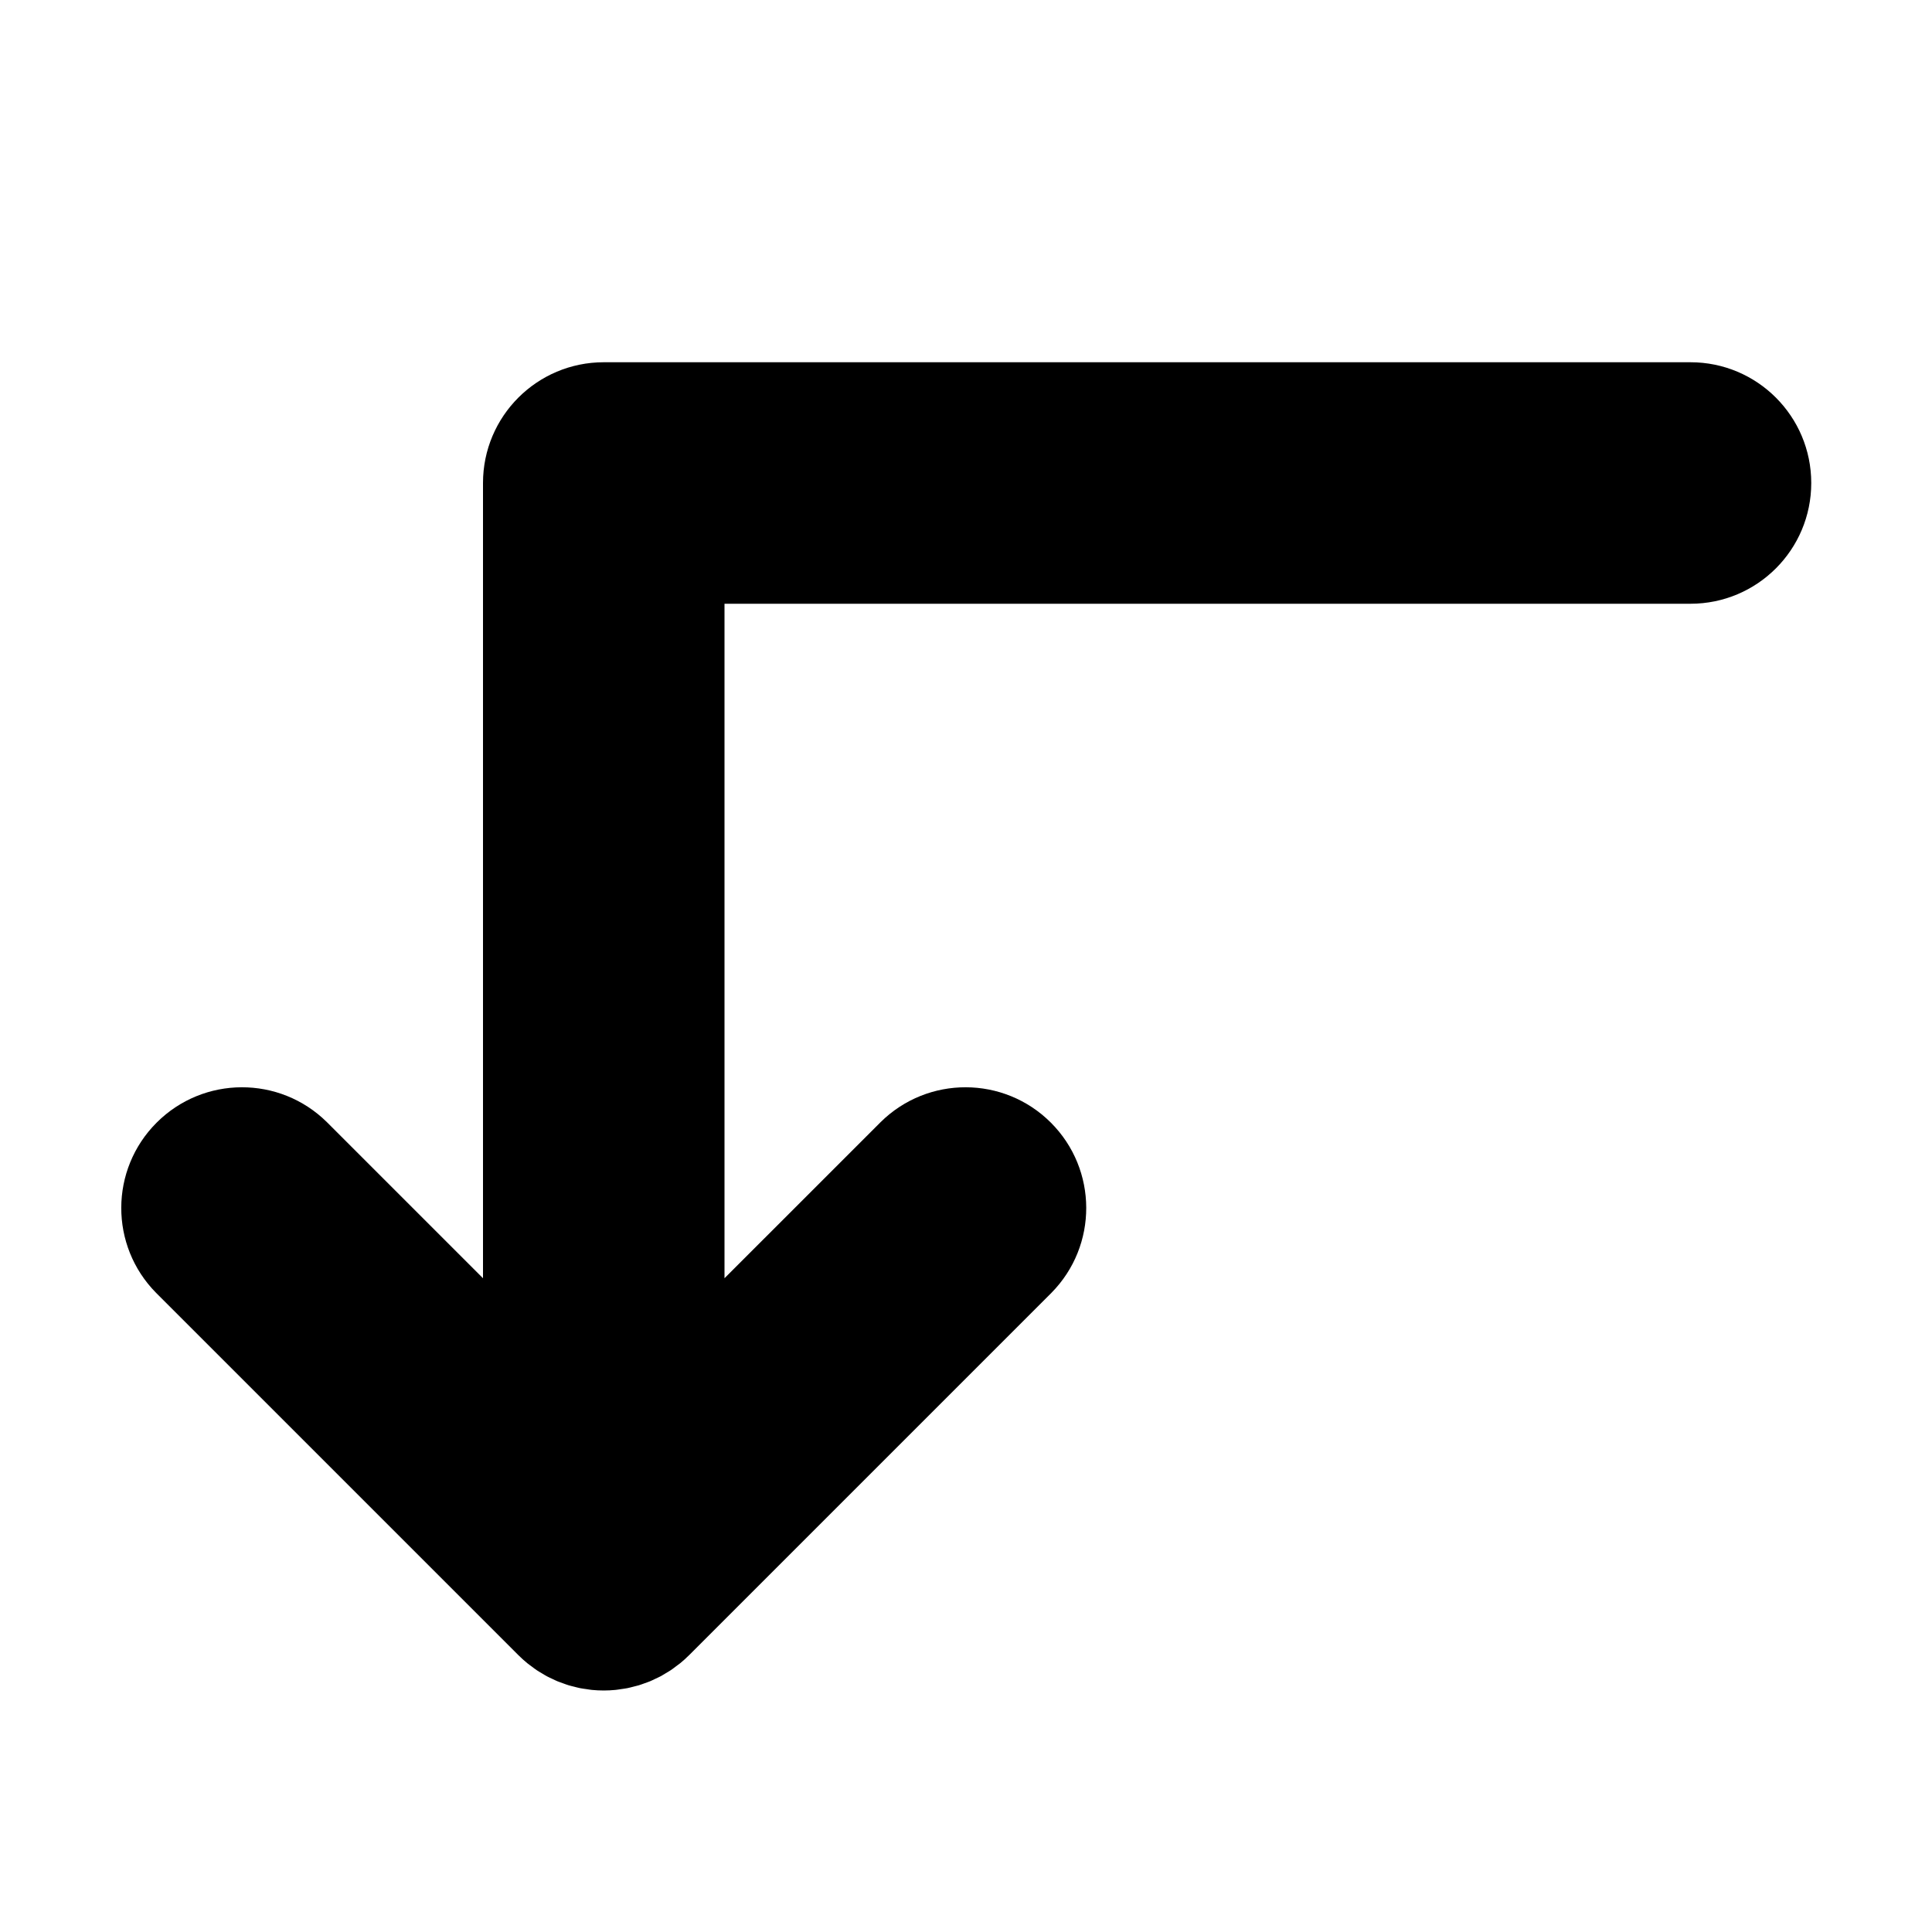
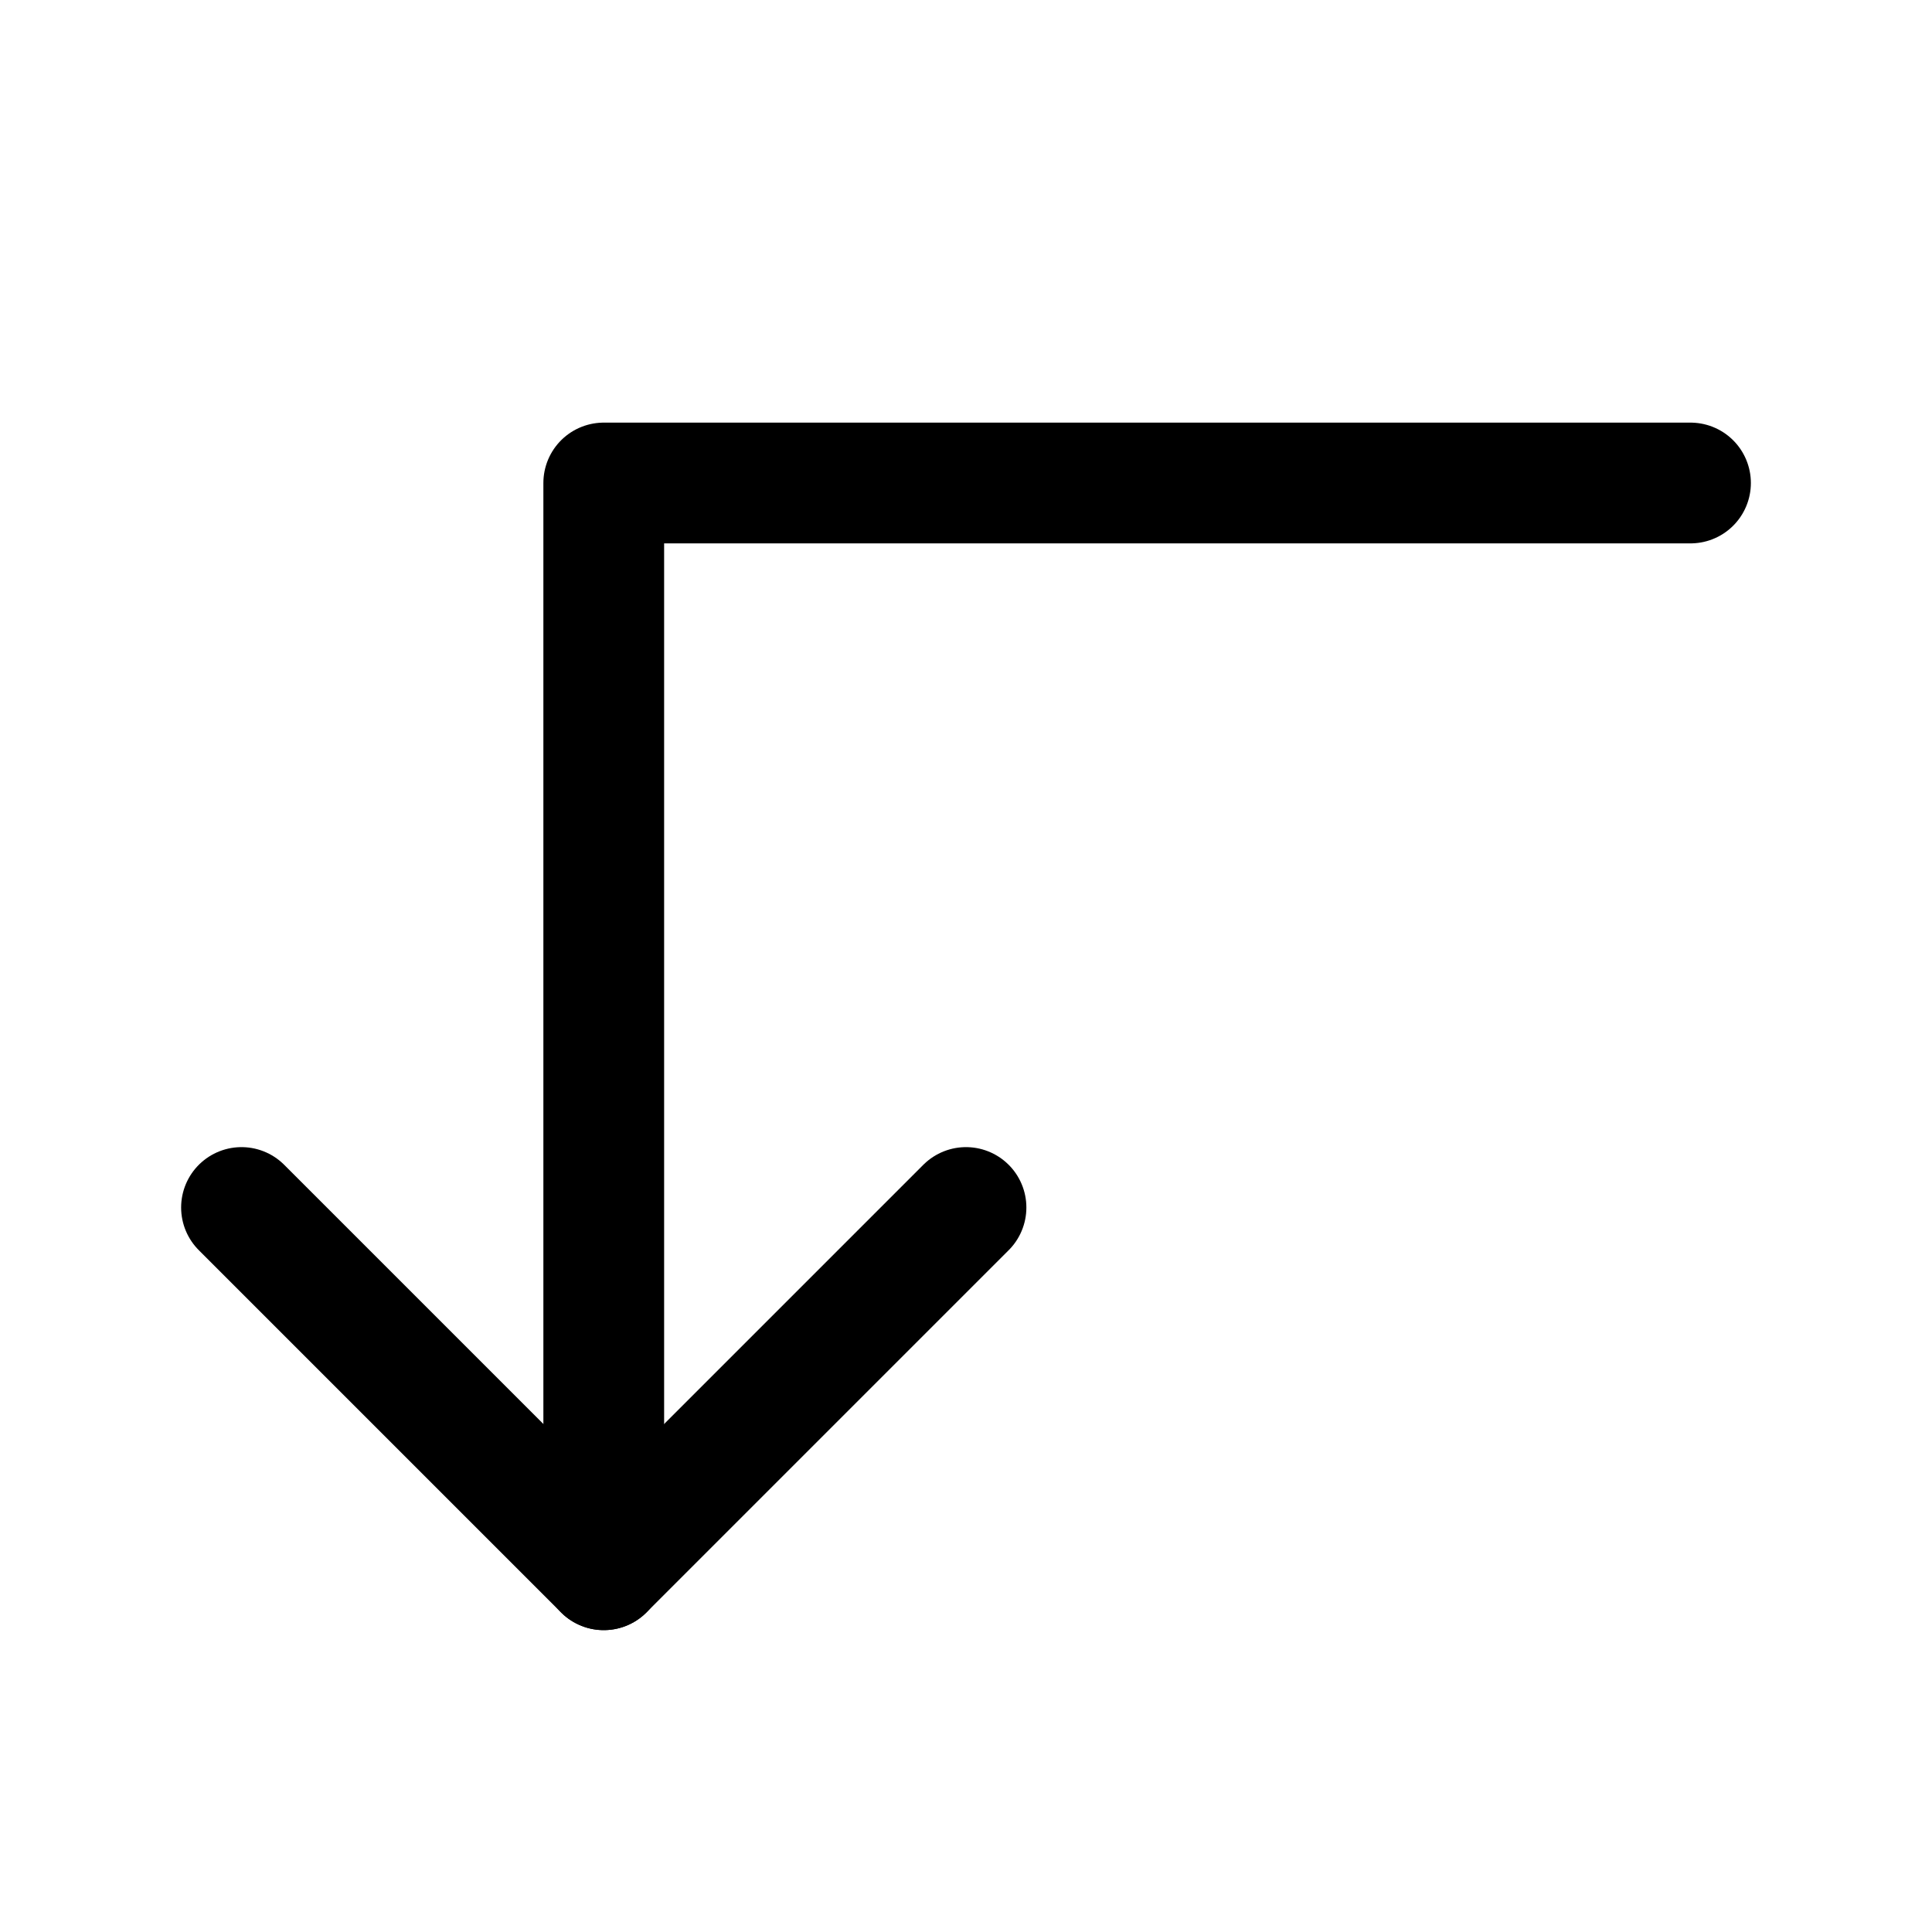
<svg xmlns="http://www.w3.org/2000/svg" id="Layer_1" data-name="Layer 1" viewBox="0 0 256 256">
  <rect width="256" height="256" fill="none" />
-   <path d="M224,48H80A16,16,0,0,0,64,64V169.373L43.313,148.687a16,16,0,0,0-22.627,22.627l47.994,47.994q.562.563,1.18,1.067c.177.146.364.272.546.409.235.177.466.359.711.523.223.149.455.279.684.416.218.131.432.268.658.389.236.126.478.233.719.346.233.11.461.226.7.325.235.097.475.176.714.261.254.091.504.188.764.267.239.072.482.125.723.186.265.067.526.141.795.194.278.055.558.088.838.128.237.034.47.079.71.103C78.947,223.972,79.473,224,80,224s1.053-.028,1.578-.08c.24-.024.473-.068.709-.102.28-.04.561-.073.838-.128.269-.053.53-.127.795-.194.241-.061.485-.114.724-.186.26-.079.51-.176.764-.267.238-.086.479-.164.714-.261.239-.099.467-.215.7-.325.24-.114.483-.22.719-.346.225-.12.438-.257.656-.388.229-.137.462-.267.686-.417.245-.163.475-.345.709-.521.182-.137.37-.264.548-.41q.616-.505,1.18-1.067l47.994-47.994a16,16,0,0,0-22.627-22.627L96,169.373V80H224a16,16,0,0,0,0-32Z" />
+   <g>
+     <polyline points="128 160 80 208 32 160" fill="none" stroke="#000" stroke-linecap="round" stroke-linejoin="round" stroke-width="16" />
+     <polyline points="224 64 80 64 80 208" fill="none" stroke="#000" stroke-linecap="round" stroke-linejoin="round" stroke-width="16" />
+   </g>
</svg>
